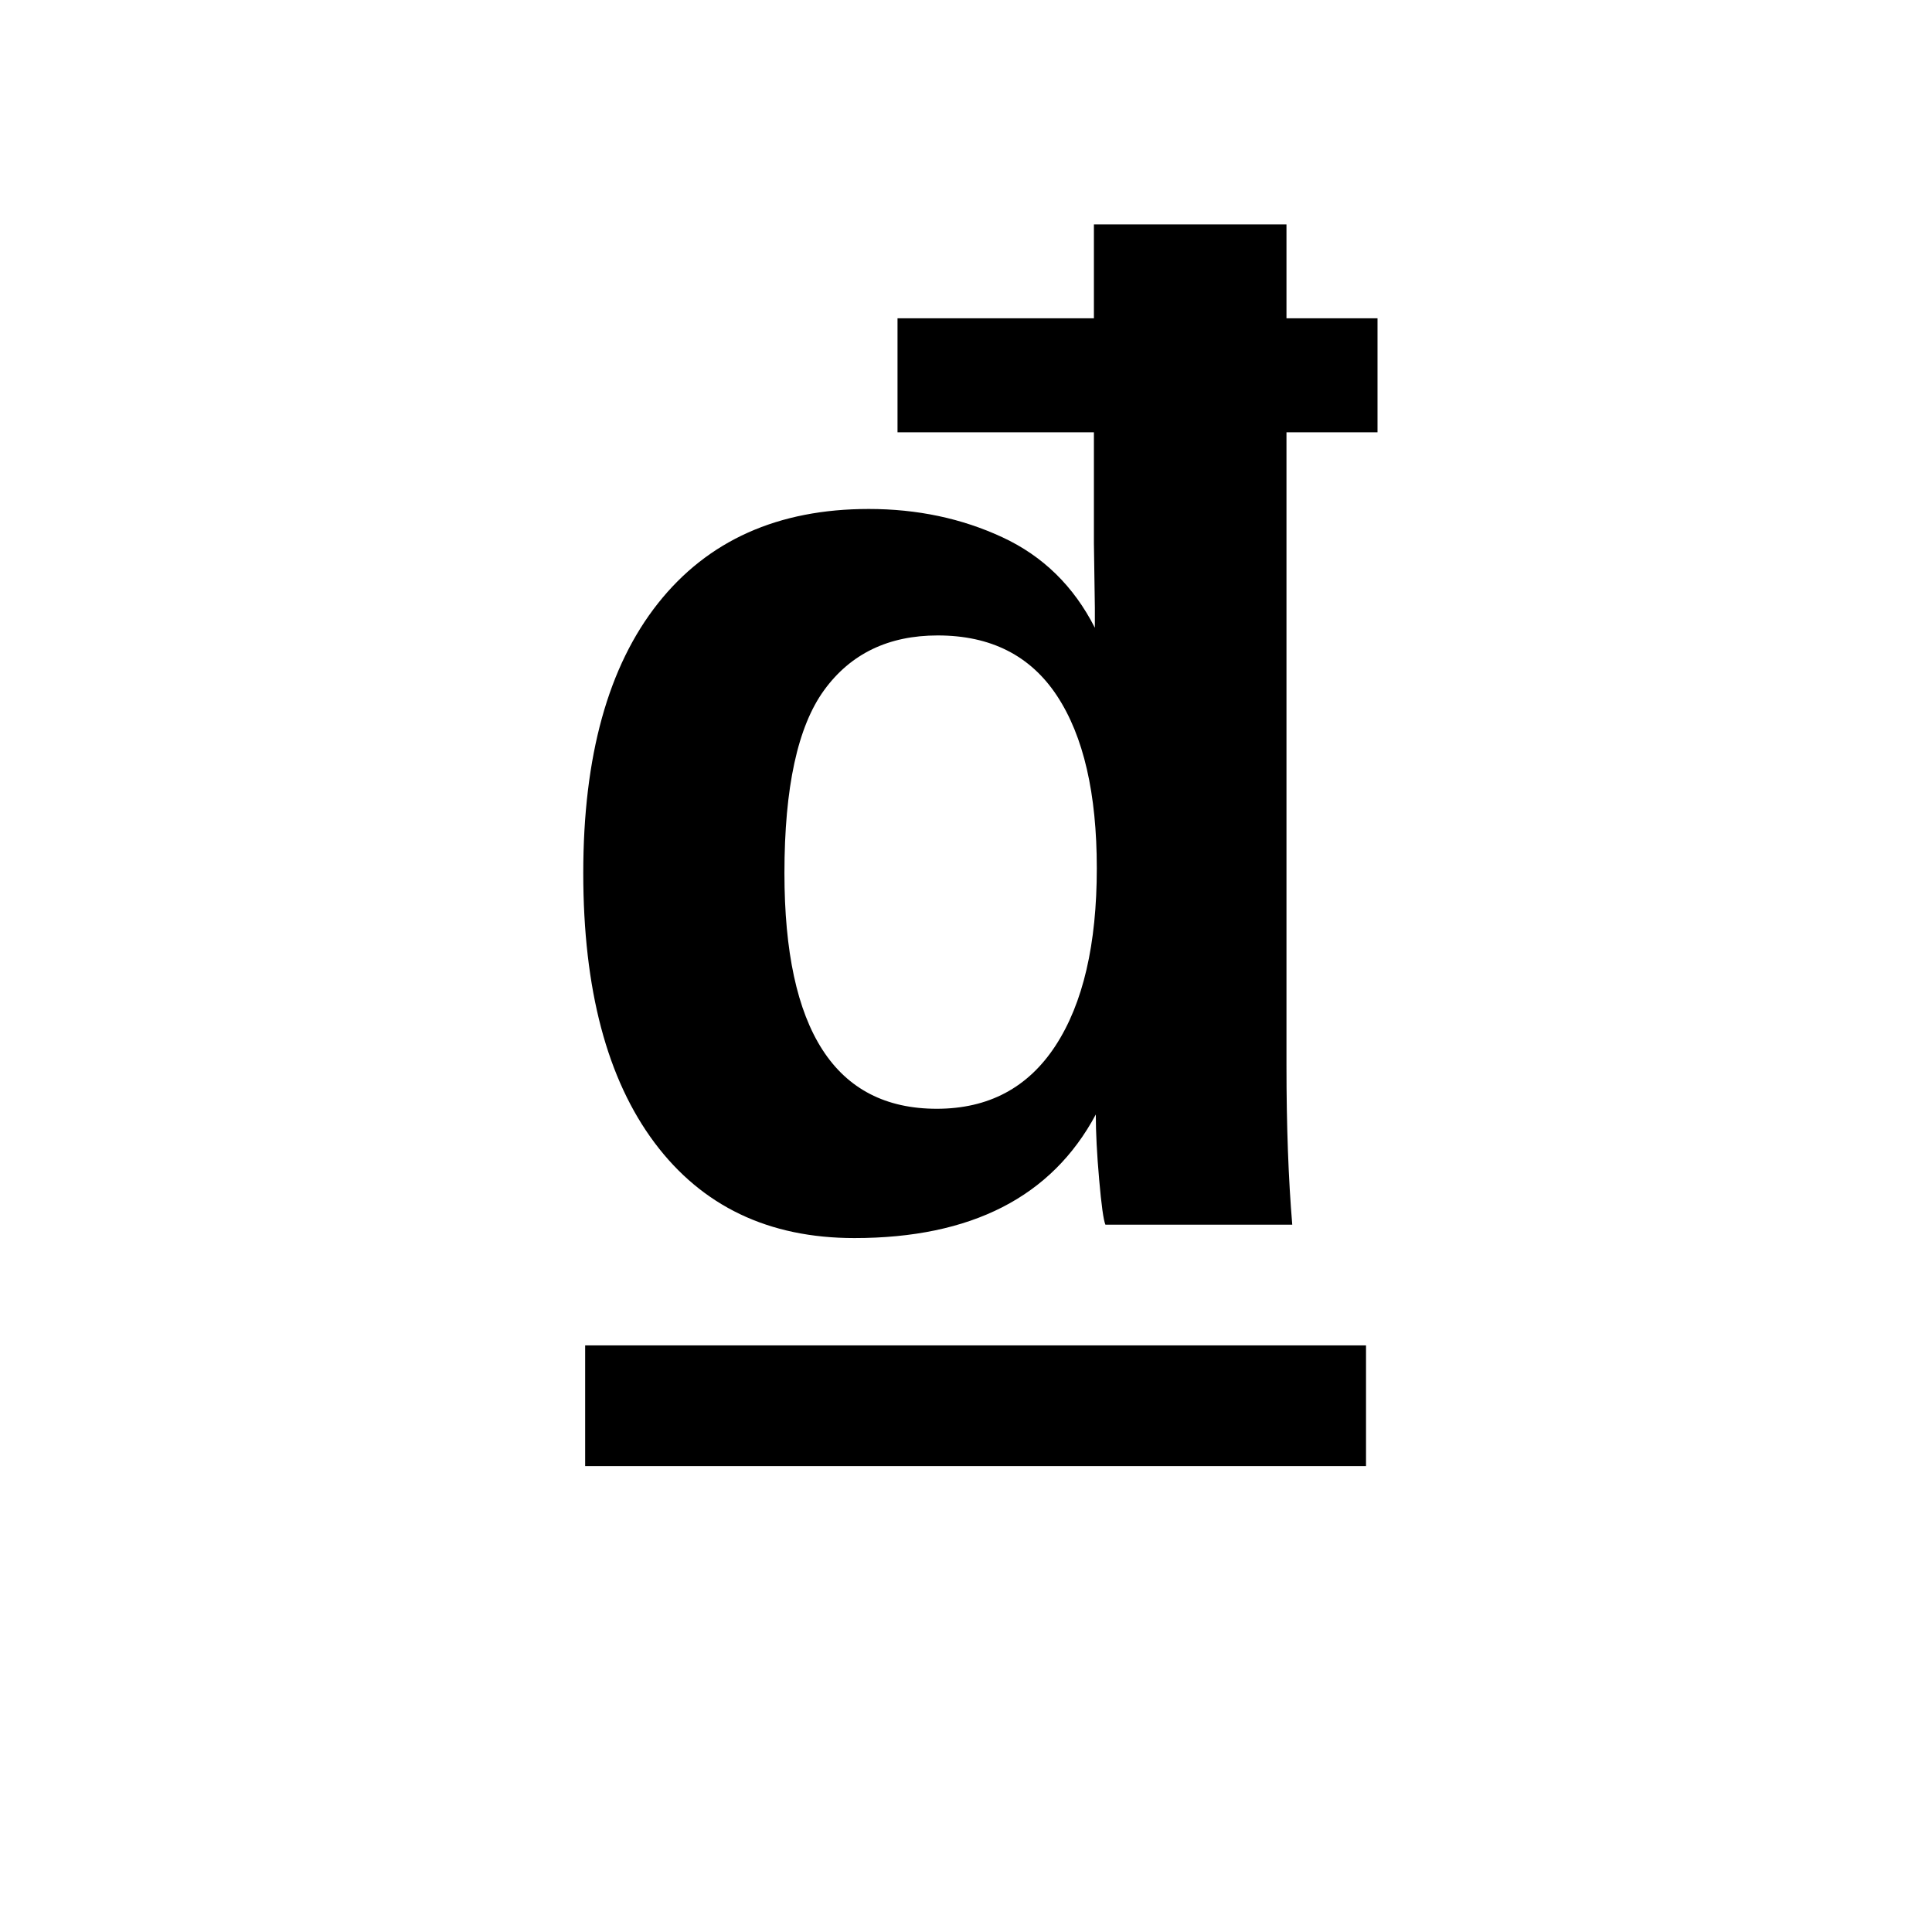
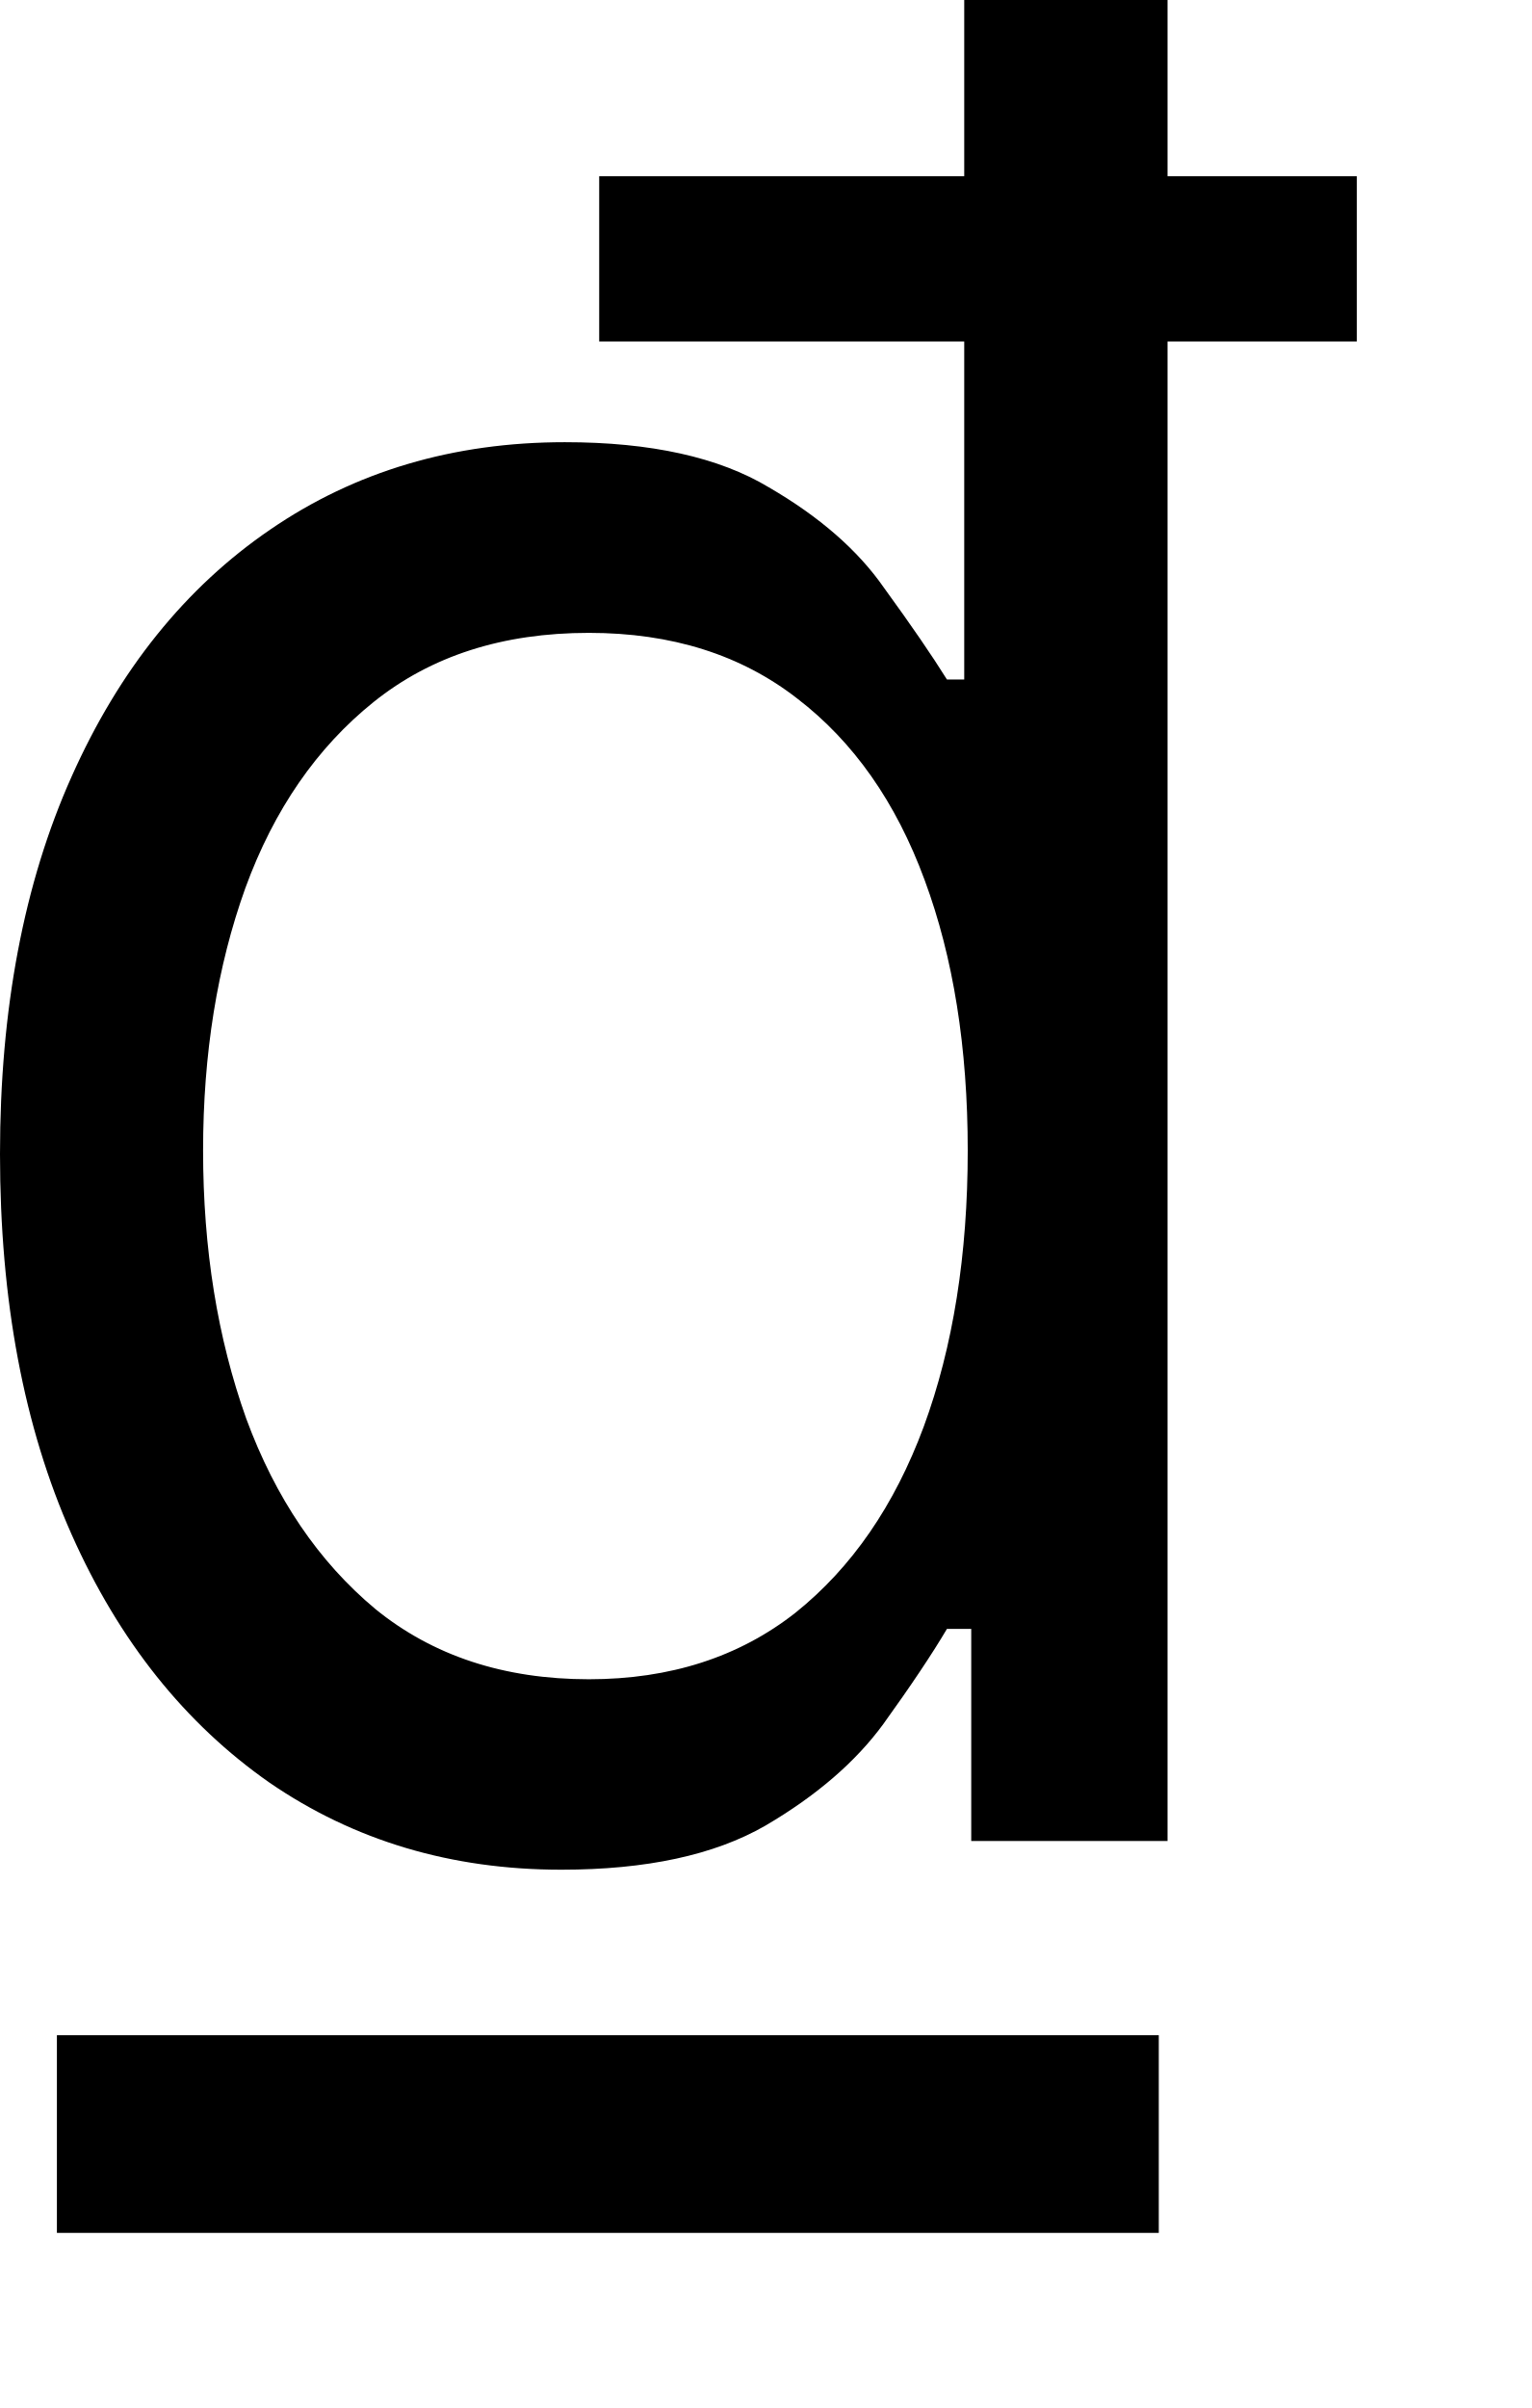
- <svg xmlns="http://www.w3.org/2000/svg" viewBox="0 0 512 512" width="512" height="512" role="img">
-   <text x="256" y="256" text-anchor="middle" dominant-baseline="central" font-family="Arial, sans-serif" font-size="520" font-weight="700" fill="#000000">₫</text>
+ <svg xmlns="http://www.w3.org/2000/svg" width="7" height="11" viewBox="0 0 7 11" fill="none">
+   <path d="M2.565 8.541C2.061 8.541 1.617 8.408 1.231 8.143C0.846 7.874 0.544 7.497 0.327 7.009C0.109 6.519 0 5.94 0 5.272C0 4.61 0.109 4.035 0.327 3.548C0.544 3.061 0.847 2.684 1.235 2.419C1.623 2.153 2.072 2.02 2.581 2.02C2.974 2.02 3.285 2.089 3.513 2.226C3.744 2.36 3.92 2.513 4.04 2.686C4.163 2.855 4.259 2.995 4.327 3.104H4.406V0H5.335V8.41H4.438V7.441H4.327C4.259 7.556 4.162 7.701 4.036 7.876C3.91 8.048 3.731 8.203 3.497 8.34C3.264 8.474 2.953 8.541 2.565 8.541ZM2.691 7.671C3.063 7.671 3.378 7.569 3.635 7.367C3.892 7.161 4.087 6.878 4.221 6.517C4.355 6.153 4.422 5.732 4.422 5.256C4.422 4.785 4.356 4.373 4.225 4.02C4.094 3.664 3.9 3.388 3.643 3.191C3.386 2.991 3.069 2.891 2.691 2.891C2.297 2.891 1.97 2.996 1.707 3.207C1.448 3.415 1.252 3.698 1.121 4.057C0.993 4.413 0.928 4.813 0.928 5.256C0.928 5.705 0.994 6.113 1.125 6.48C1.259 6.844 1.456 7.134 1.715 7.35C1.978 7.564 2.303 7.671 2.691 7.671ZM2.738 1.56V0.805H6.2V1.56H2.738ZM5.295 9.297V10.2H0.26V9.297H5.295Z" fill="black" />
</svg>
